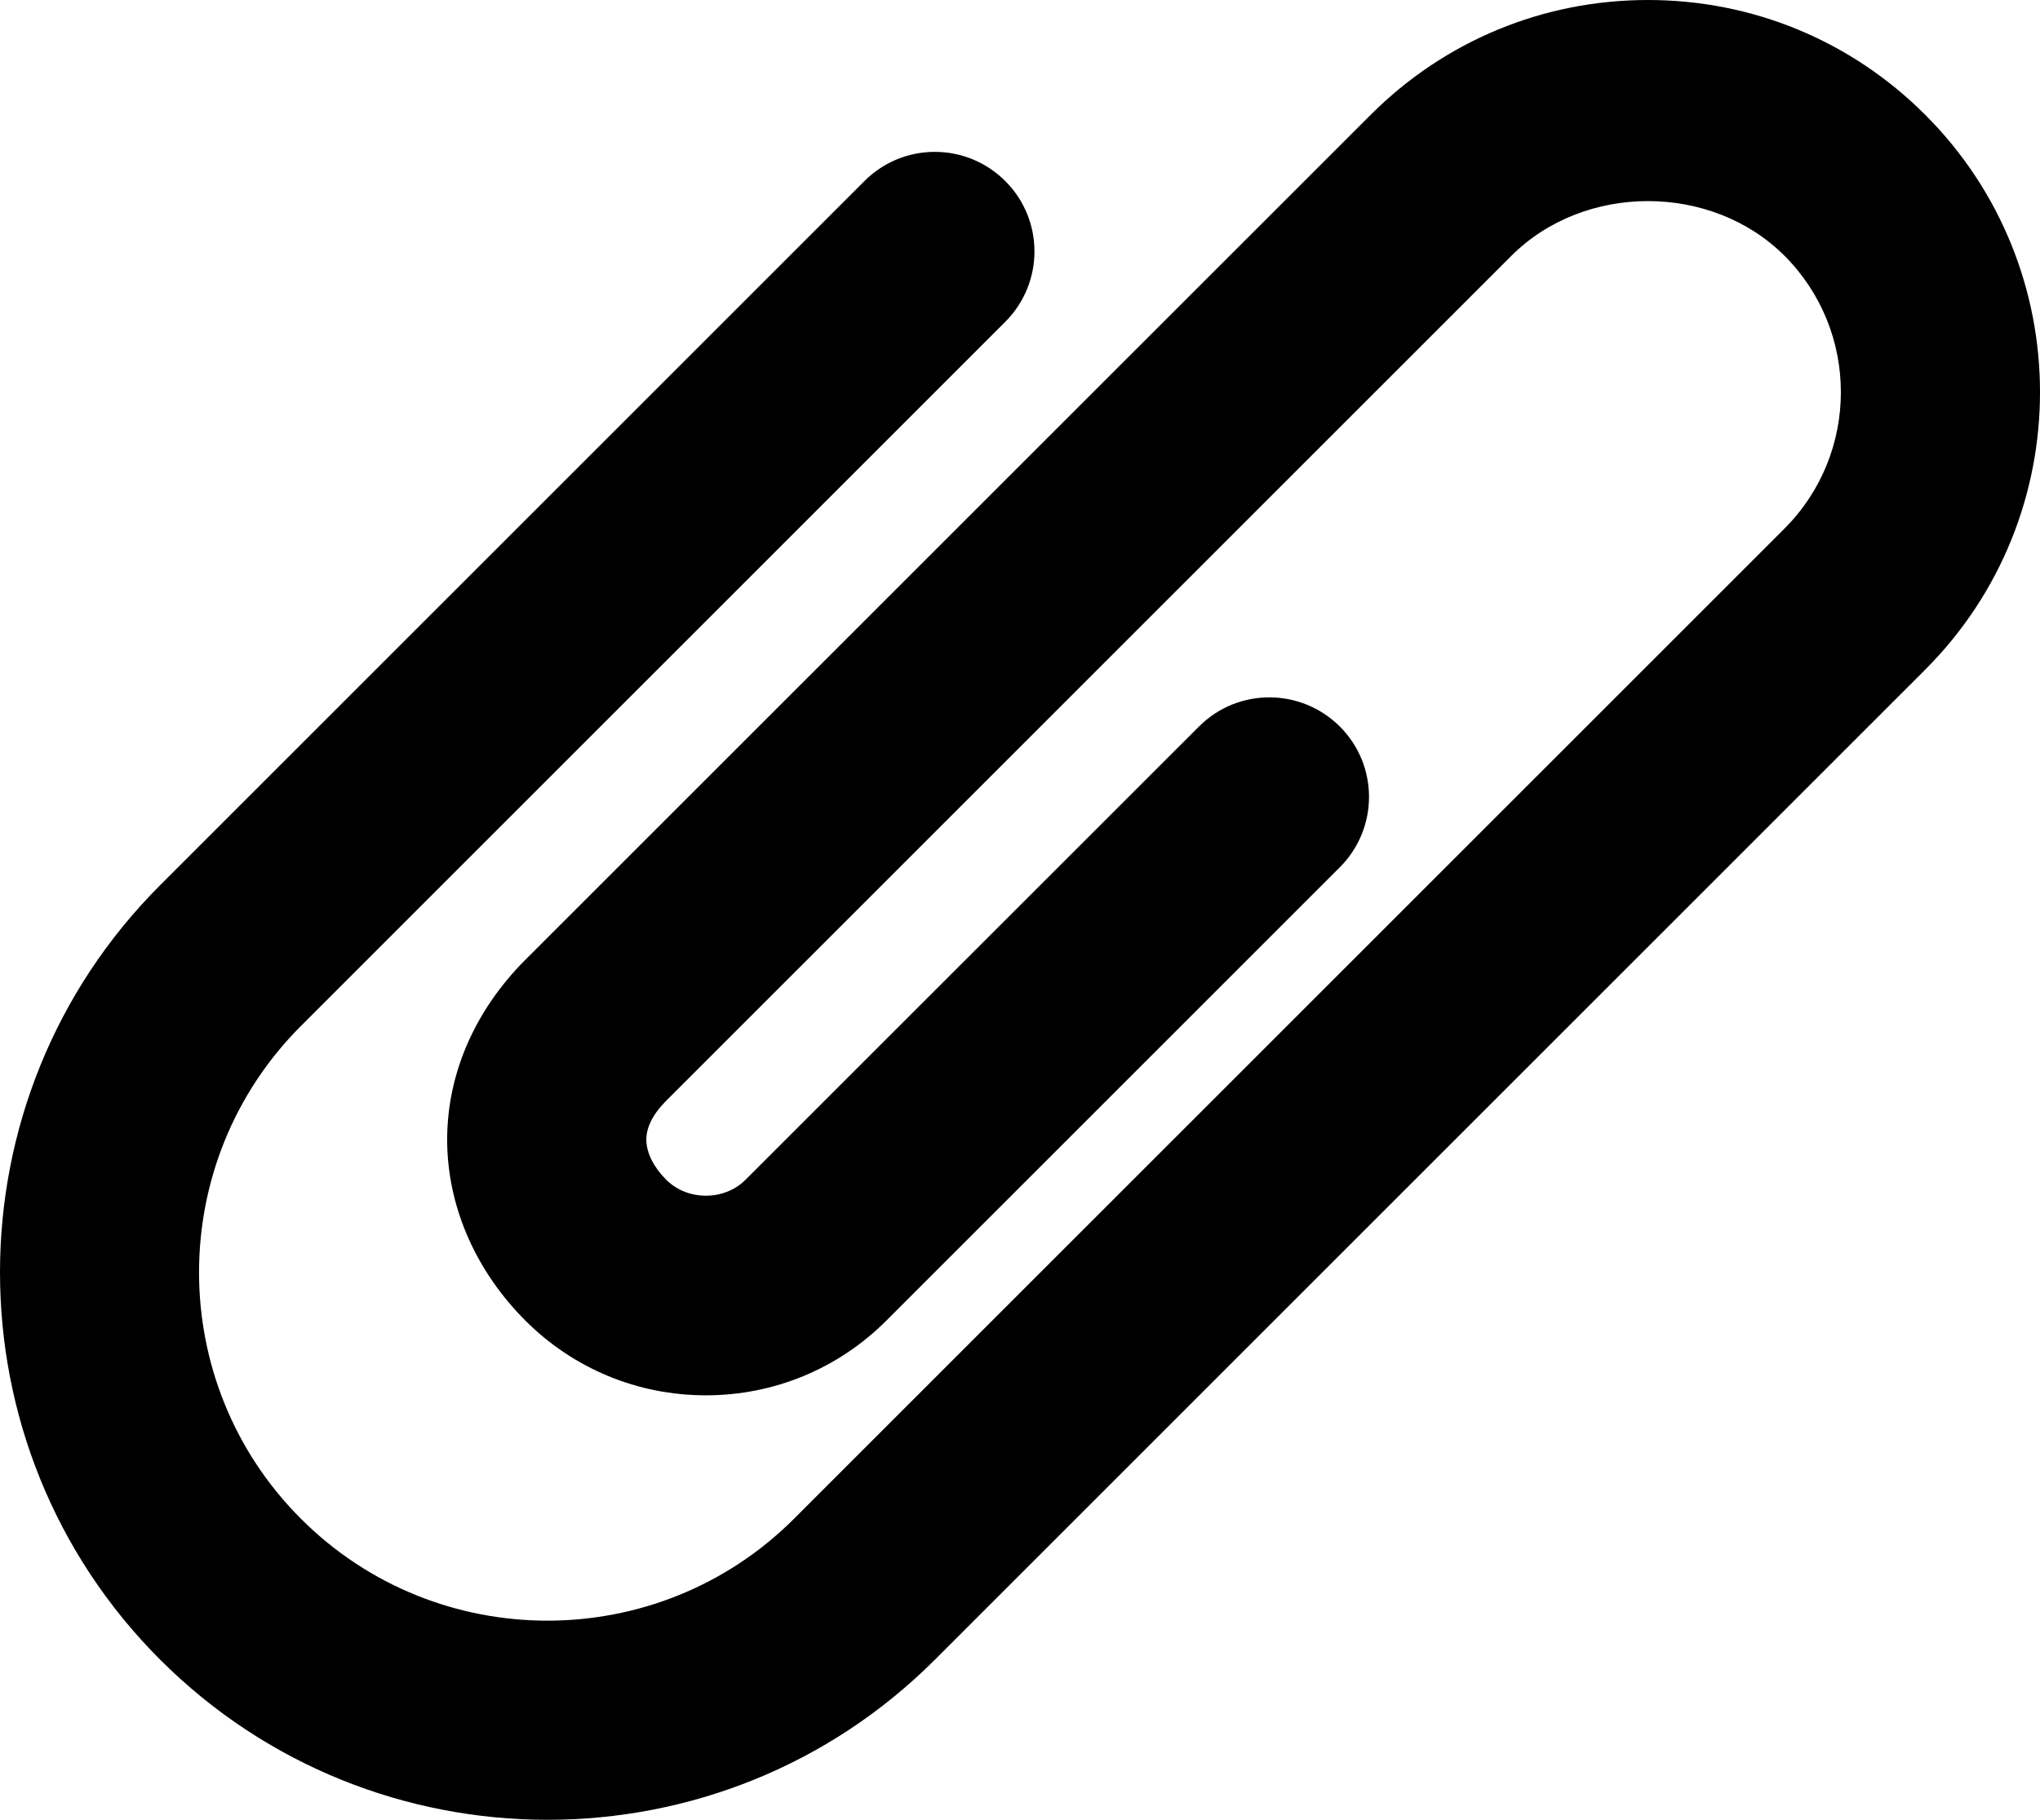
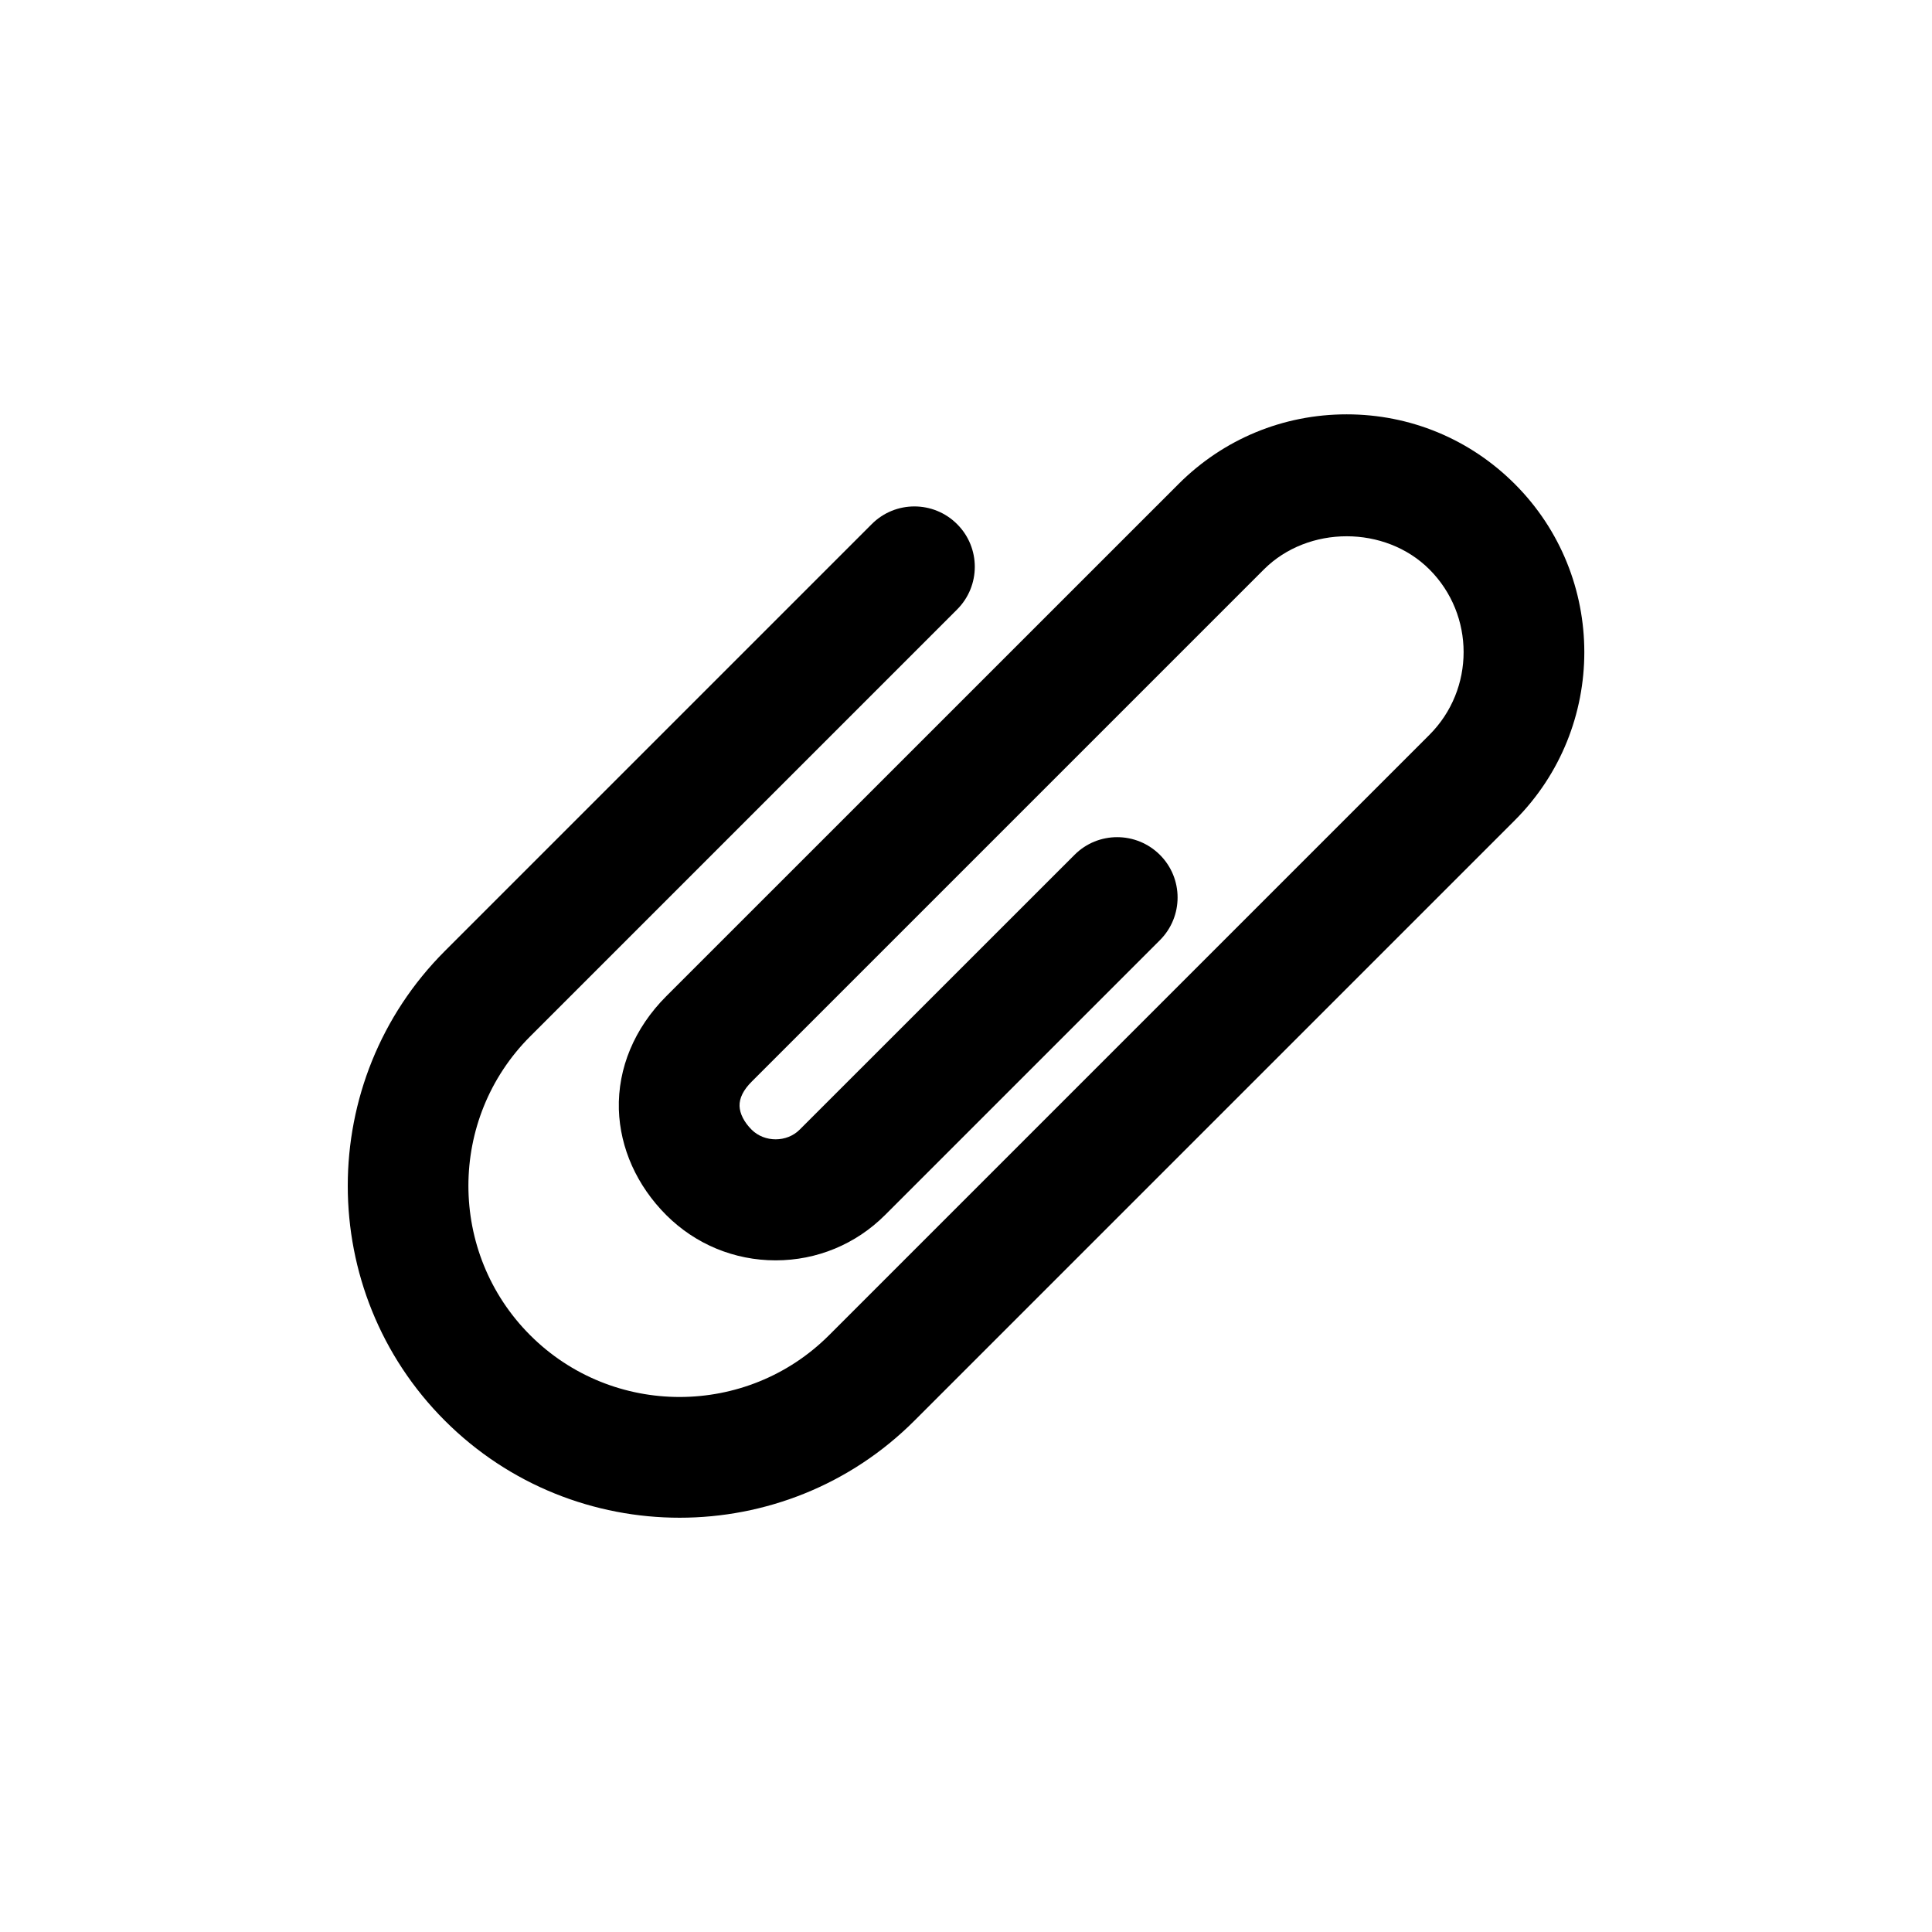
- <svg xmlns="http://www.w3.org/2000/svg" version="1.1" id="XMLID_1_" x="0px" y="0px" viewBox="0 0 17.921 15.991" enable-background="new 0 0 17.921 15.991" xml:space="preserve">
+ <svg xmlns="http://www.w3.org/2000/svg" version="1.1" x="0px" y="0px" viewBox="0 0 28 28" style="enable-background:new 0 0 28 28;" xml:space="preserve">
  <g id="paperclip">
    <g>
      <g>
-         <path d="M16.913,1.009C16.262,0.358,15.397,0,14.477,0s-1.785,0.358-2.436,1.009L4.616,8.433     c-0.461,0.461-0.704,1.043-0.687,1.641c0.017,0.561,0.261,1.104,0.686,1.53c0.423,0.423,0.987,0.657,1.586,0.657     c0.599,0,1.163-0.234,1.586-0.657l3.983-3.983c0.342-0.342,0.342-0.896,0-1.237s-0.896-0.342-1.237,0l-3.984,3.983     c-0.185,0.186-0.509,0.187-0.696,0c-0.109-0.109-0.171-0.231-0.175-0.343C5.675,9.909,5.734,9.791,5.853,9.672l7.425-7.425     c0.641-0.64,1.757-0.64,2.398,0c0.661,0.661,0.661,1.737,0,2.398l-8.701,8.701c-1.194,1.193-3.137,1.194-4.331,0     s-1.194-3.137,0-4.331l6.187-6.187c0.342-0.342,0.342-0.896,0-1.237c-0.342-0.342-0.896-0.342-1.237,0L1.407,7.778     c-1.876,1.876-1.876,4.93,0,6.806c0.938,0.938,2.171,1.407,3.403,1.407c1.233,0,2.465-0.469,3.403-1.407l8.701-8.701     C18.257,4.538,18.257,2.353,16.913,1.009z" />
+         <path d="M21.953,7.014c-0.651-0.651-1.516-1.009-2.436-1.009c-0.92,0-1.785,0.358-2.436,1.009l-7.425,7.424     c-0.461,0.461-0.704,1.043-0.687,1.641c0.017,0.561,0.261,1.104,0.686,1.53c0.423,0.423,0.987,0.657,1.586,0.657     c0.599,0,1.163-0.234,1.586-0.657l3.983-3.983c0.342-0.342,0.342-0.896,0-1.237s-0.896-0.342-1.237,0l-3.984,3.983     c-0.185,0.186-0.509,0.187-0.696,0c-0.109-0.109-0.171-0.231-0.175-0.343c-0.003-0.115,0.056-0.233,0.175-0.352l7.425-7.425     c0.641-0.64,1.757-0.64,2.398,0c0.661,0.661,0.661,1.737,0,2.398l-8.701,8.701c-1.194,1.193-3.137,1.194-4.331,0     c-1.194-1.194-1.194-3.137,0-4.331l6.187-6.187c0.342-0.342,0.342-0.896,0-1.237c-0.342-0.342-0.896-0.342-1.237,0l-6.187,6.187     c-1.876,1.876-1.876,4.93,0,6.806c0.938,0.938,2.171,1.407,3.403,1.407c1.233,0,2.465-0.469,3.403-1.407l8.701-8.701     C23.297,10.543,23.297,8.358,21.953,7.014z" />
      </g>
    </g>
  </g>
+   <g id="Layer_1">
+ </g>
</svg>
